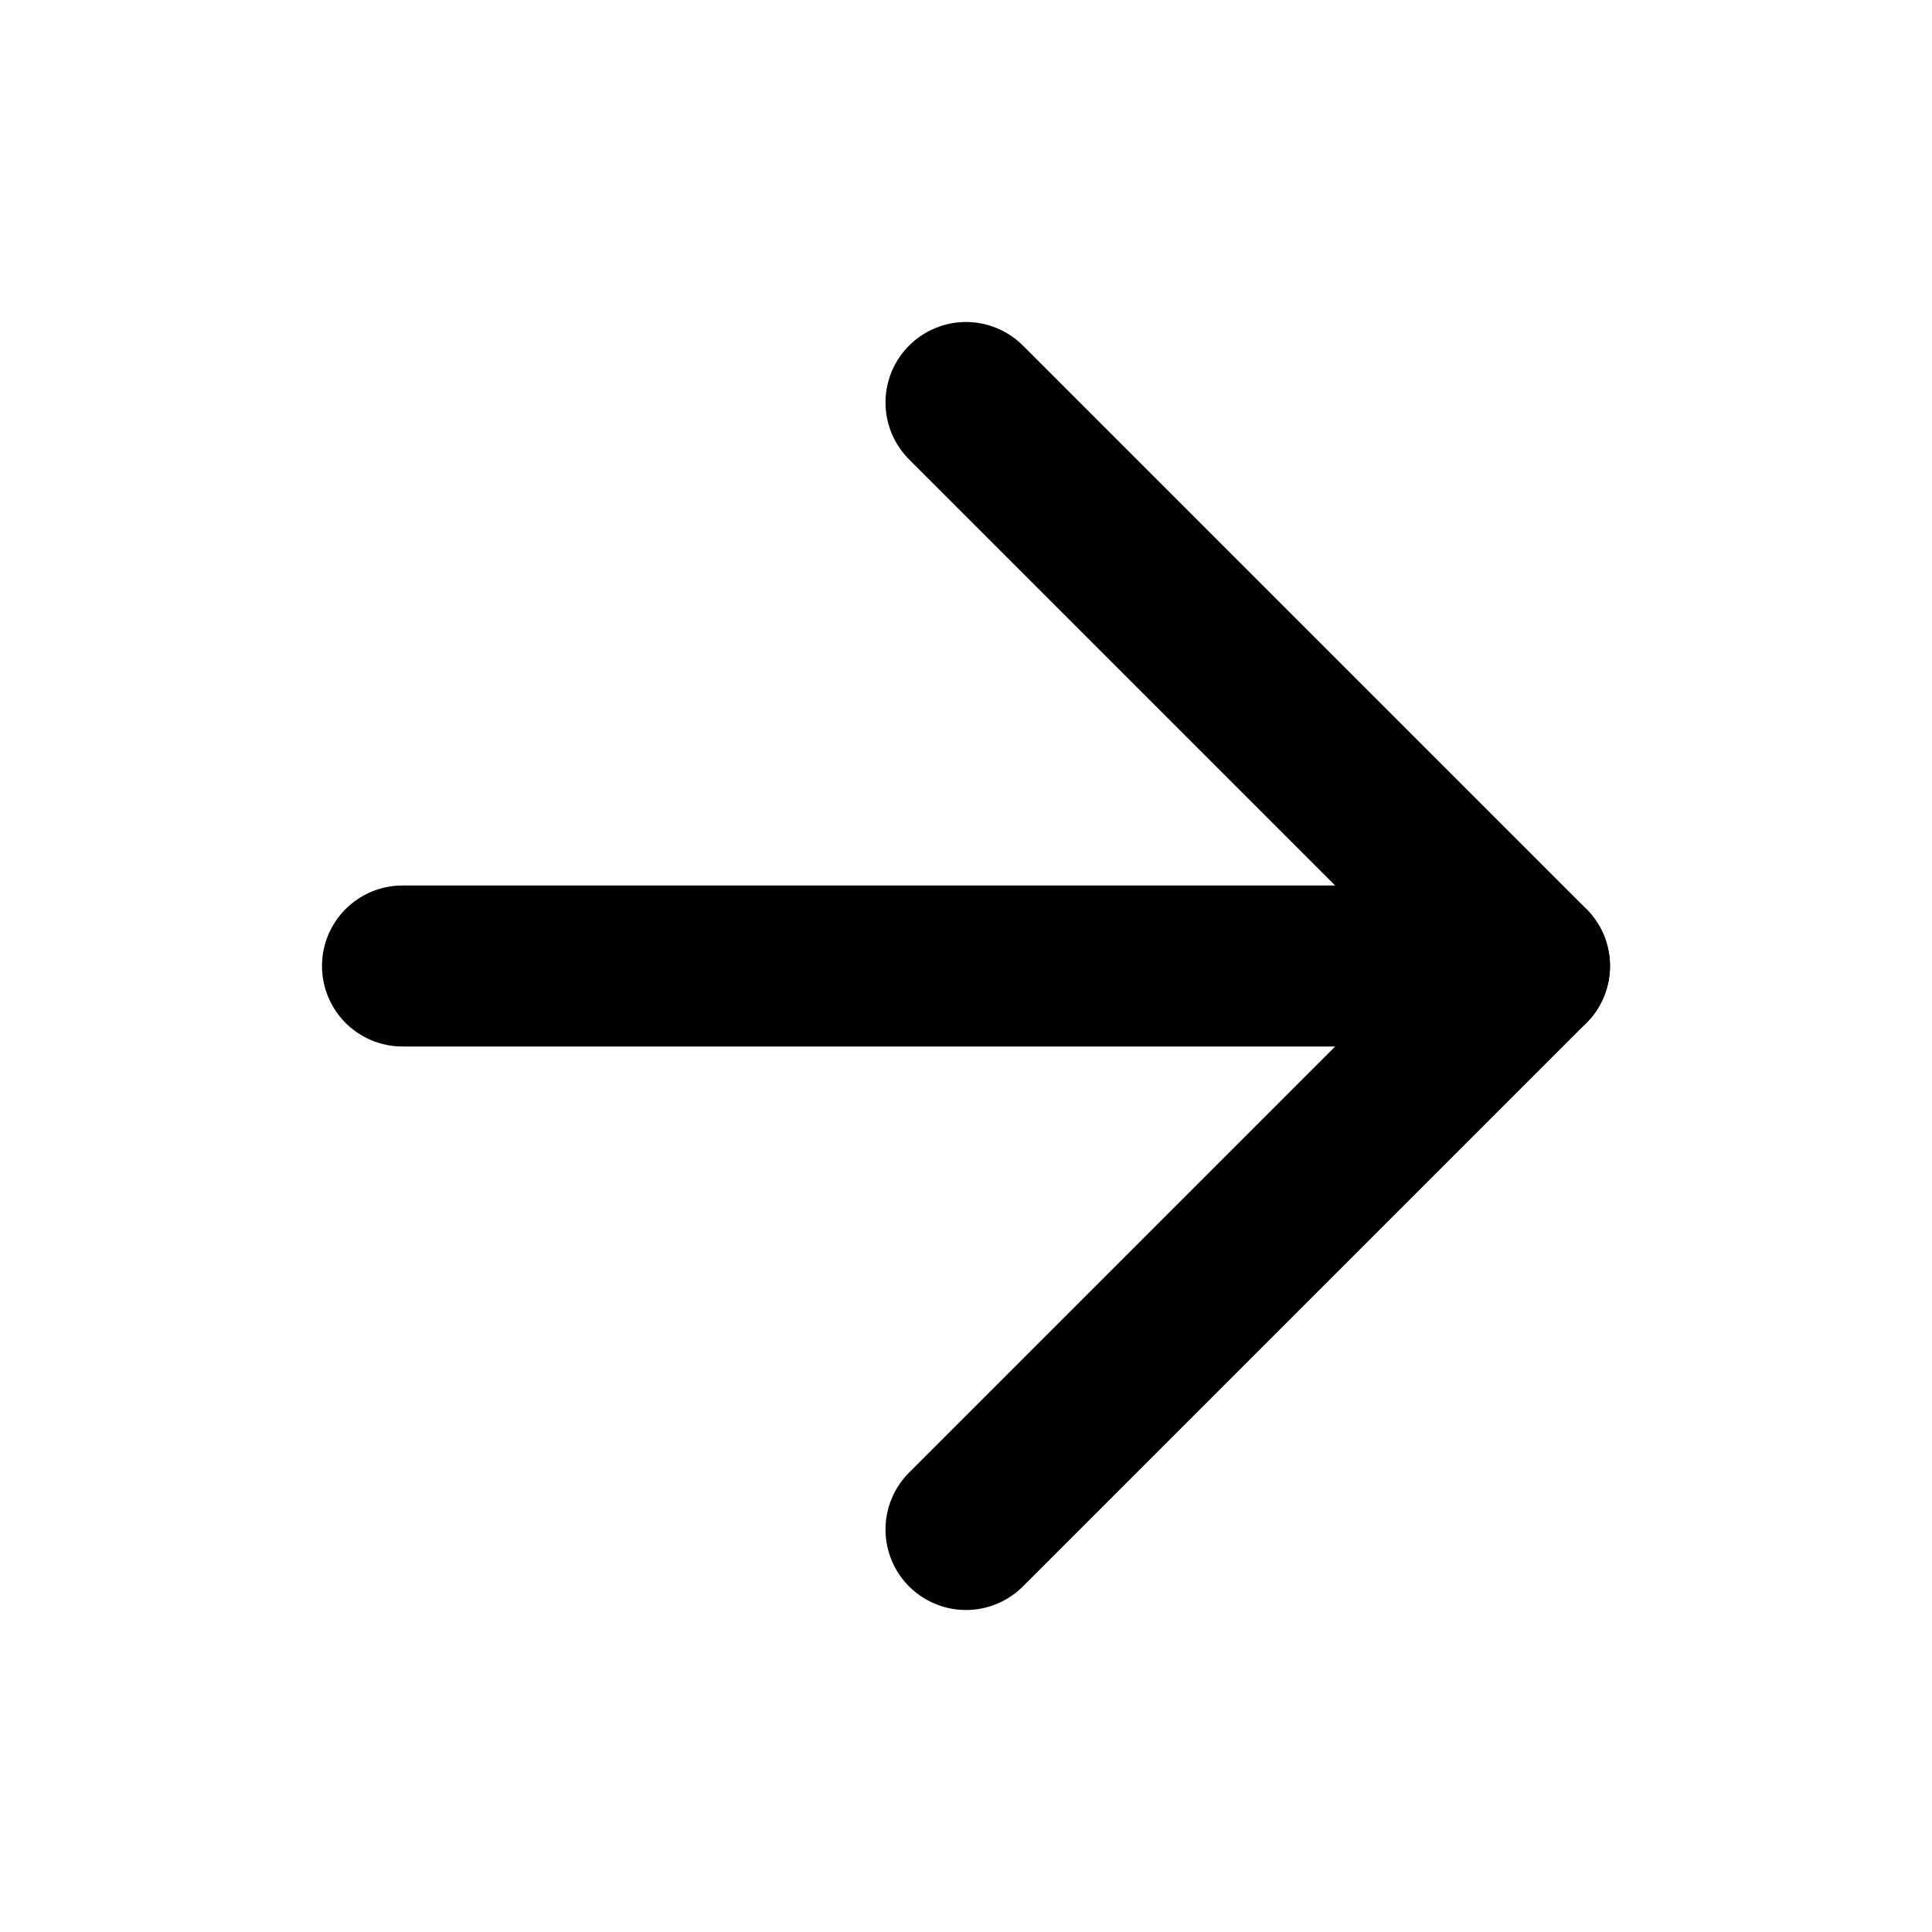
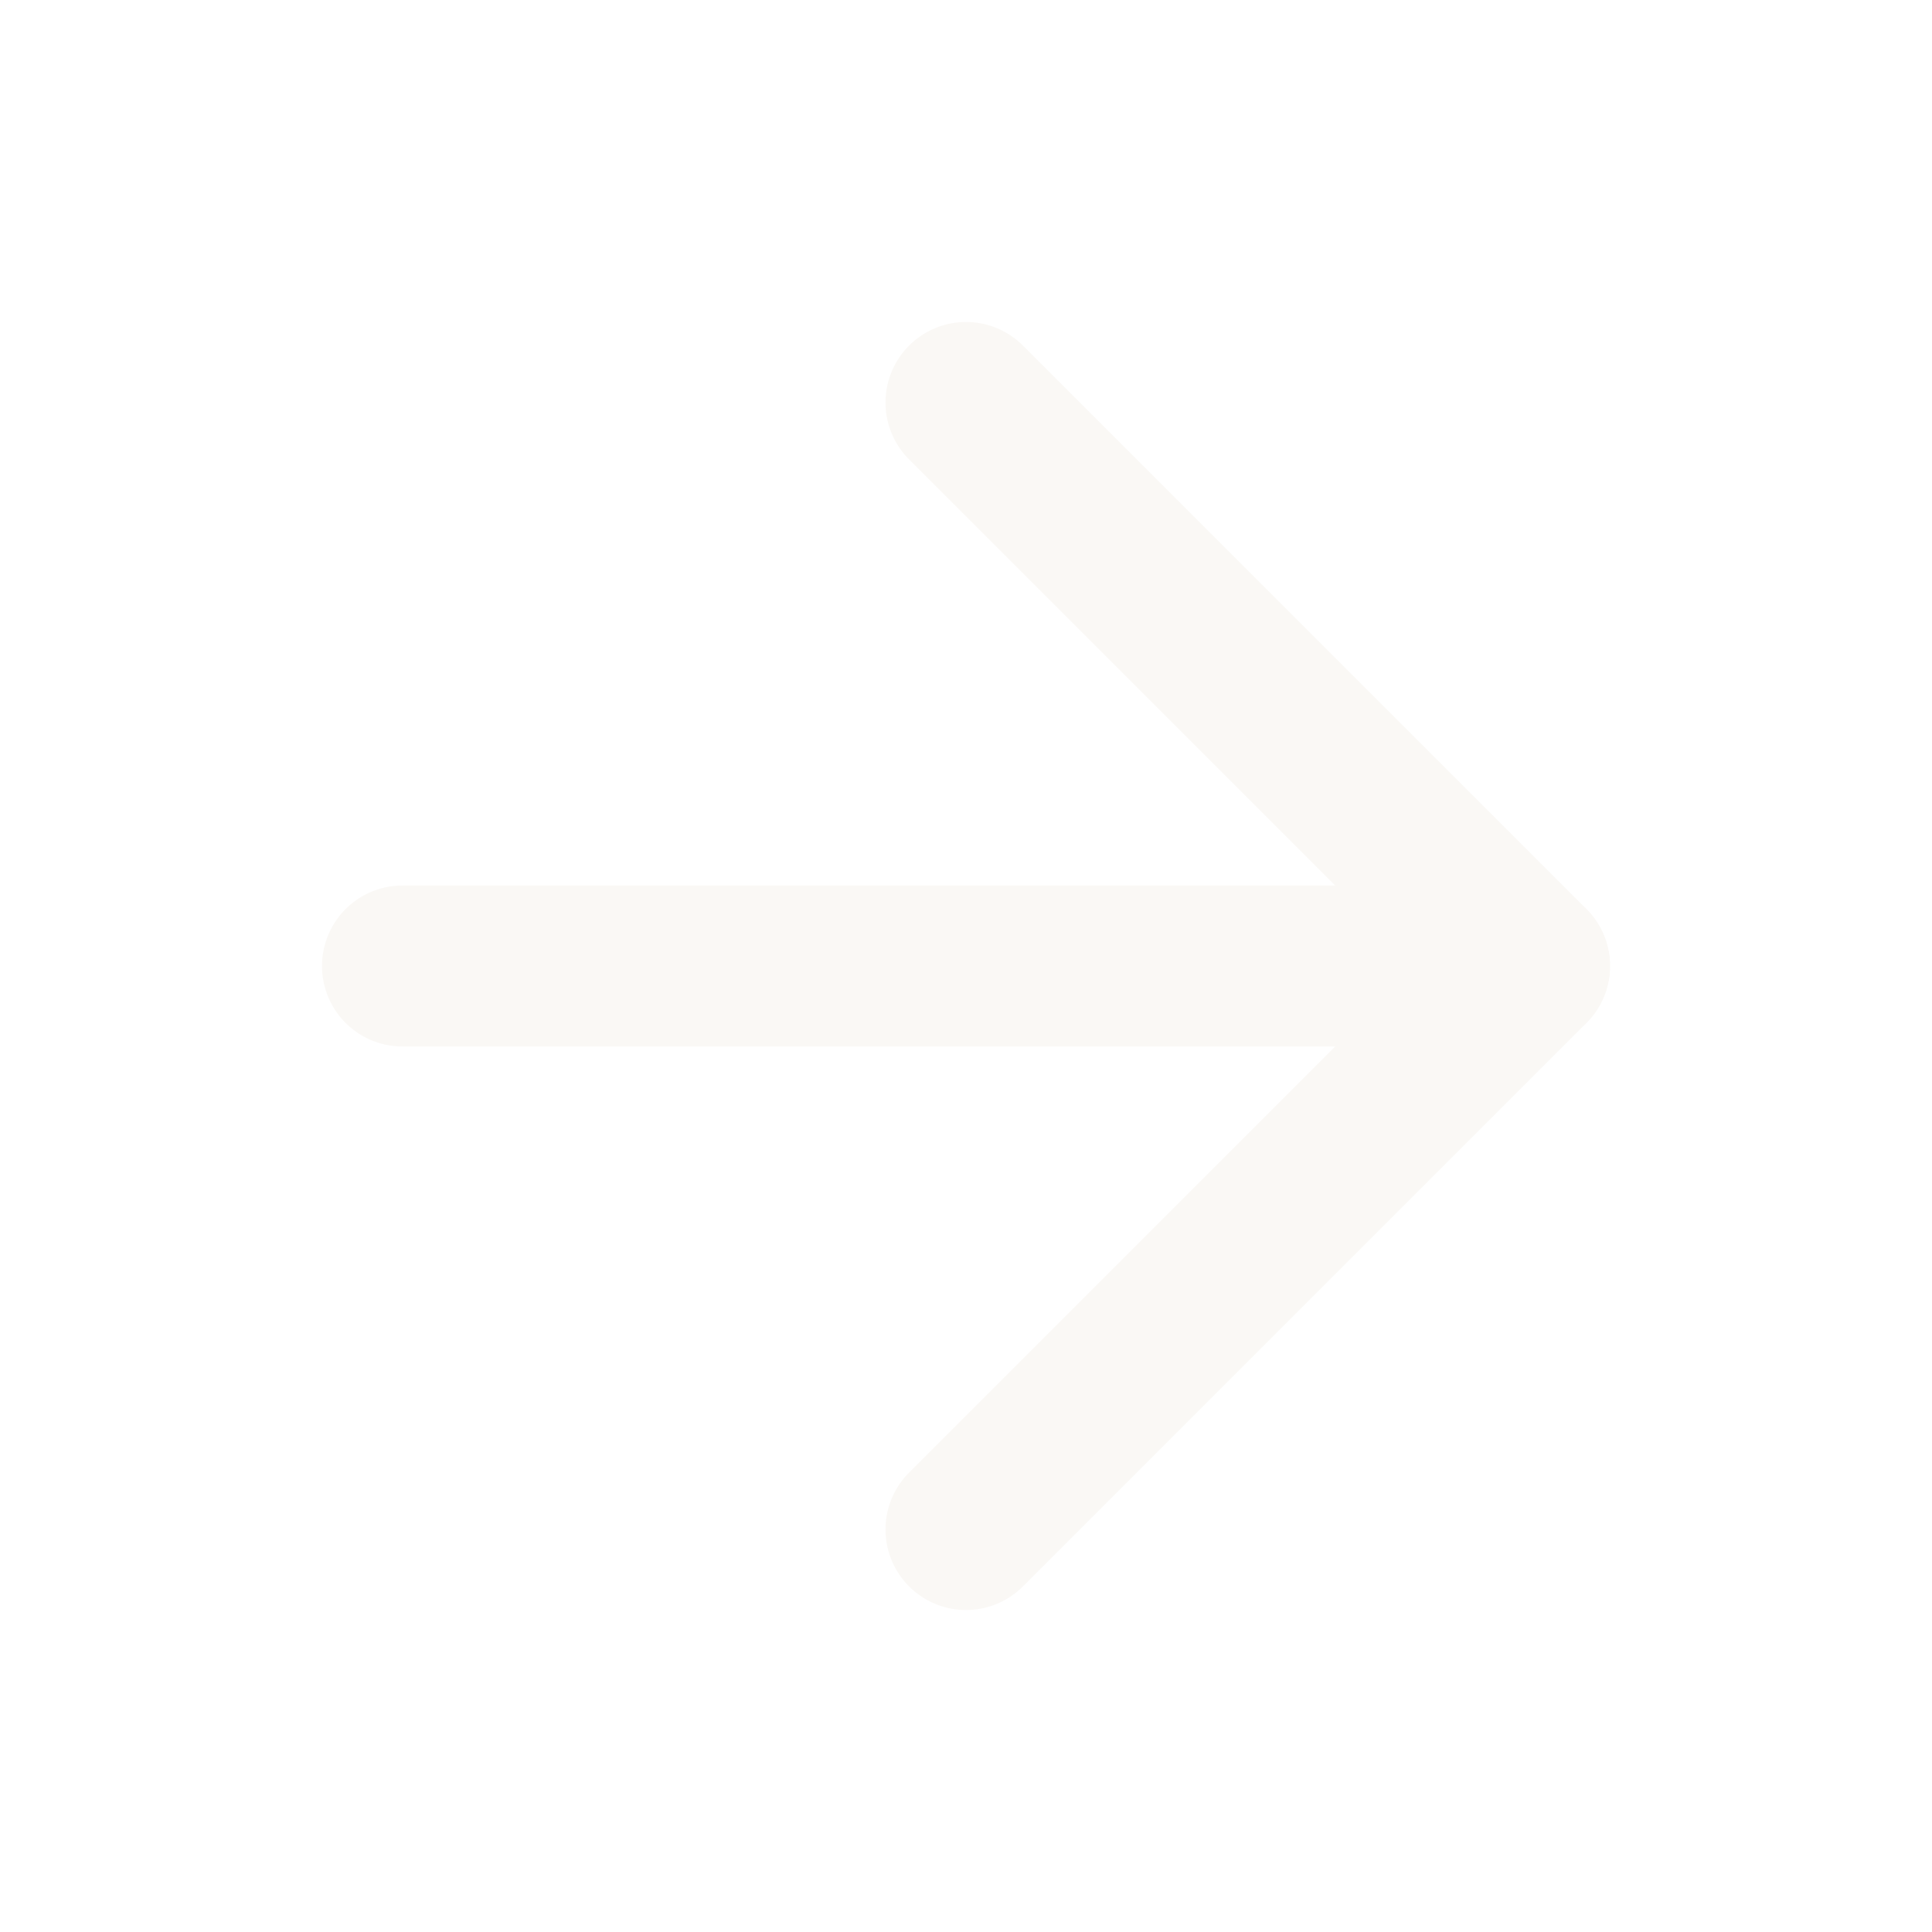
<svg xmlns="http://www.w3.org/2000/svg" width="24" height="24" viewBox="0 0 24 24" fill="none">
-   <path d="M5 12H19" stroke="black" stroke-width="2" stroke-linecap="round" stroke-linejoin="round" />
-   <path d="M12 5L19 12L12 19" stroke="black" stroke-width="2" stroke-linecap="round" stroke-linejoin="round" />
+   <path d="M5 12H19" stroke="#faf8f5" stroke-width="2" stroke-linecap="round" stroke-linejoin="round" />
+   <path d="M12 5L19 12L12 19" stroke="#faf8f5" stroke-width="2" stroke-linecap="round" stroke-linejoin="round" />
</svg>
